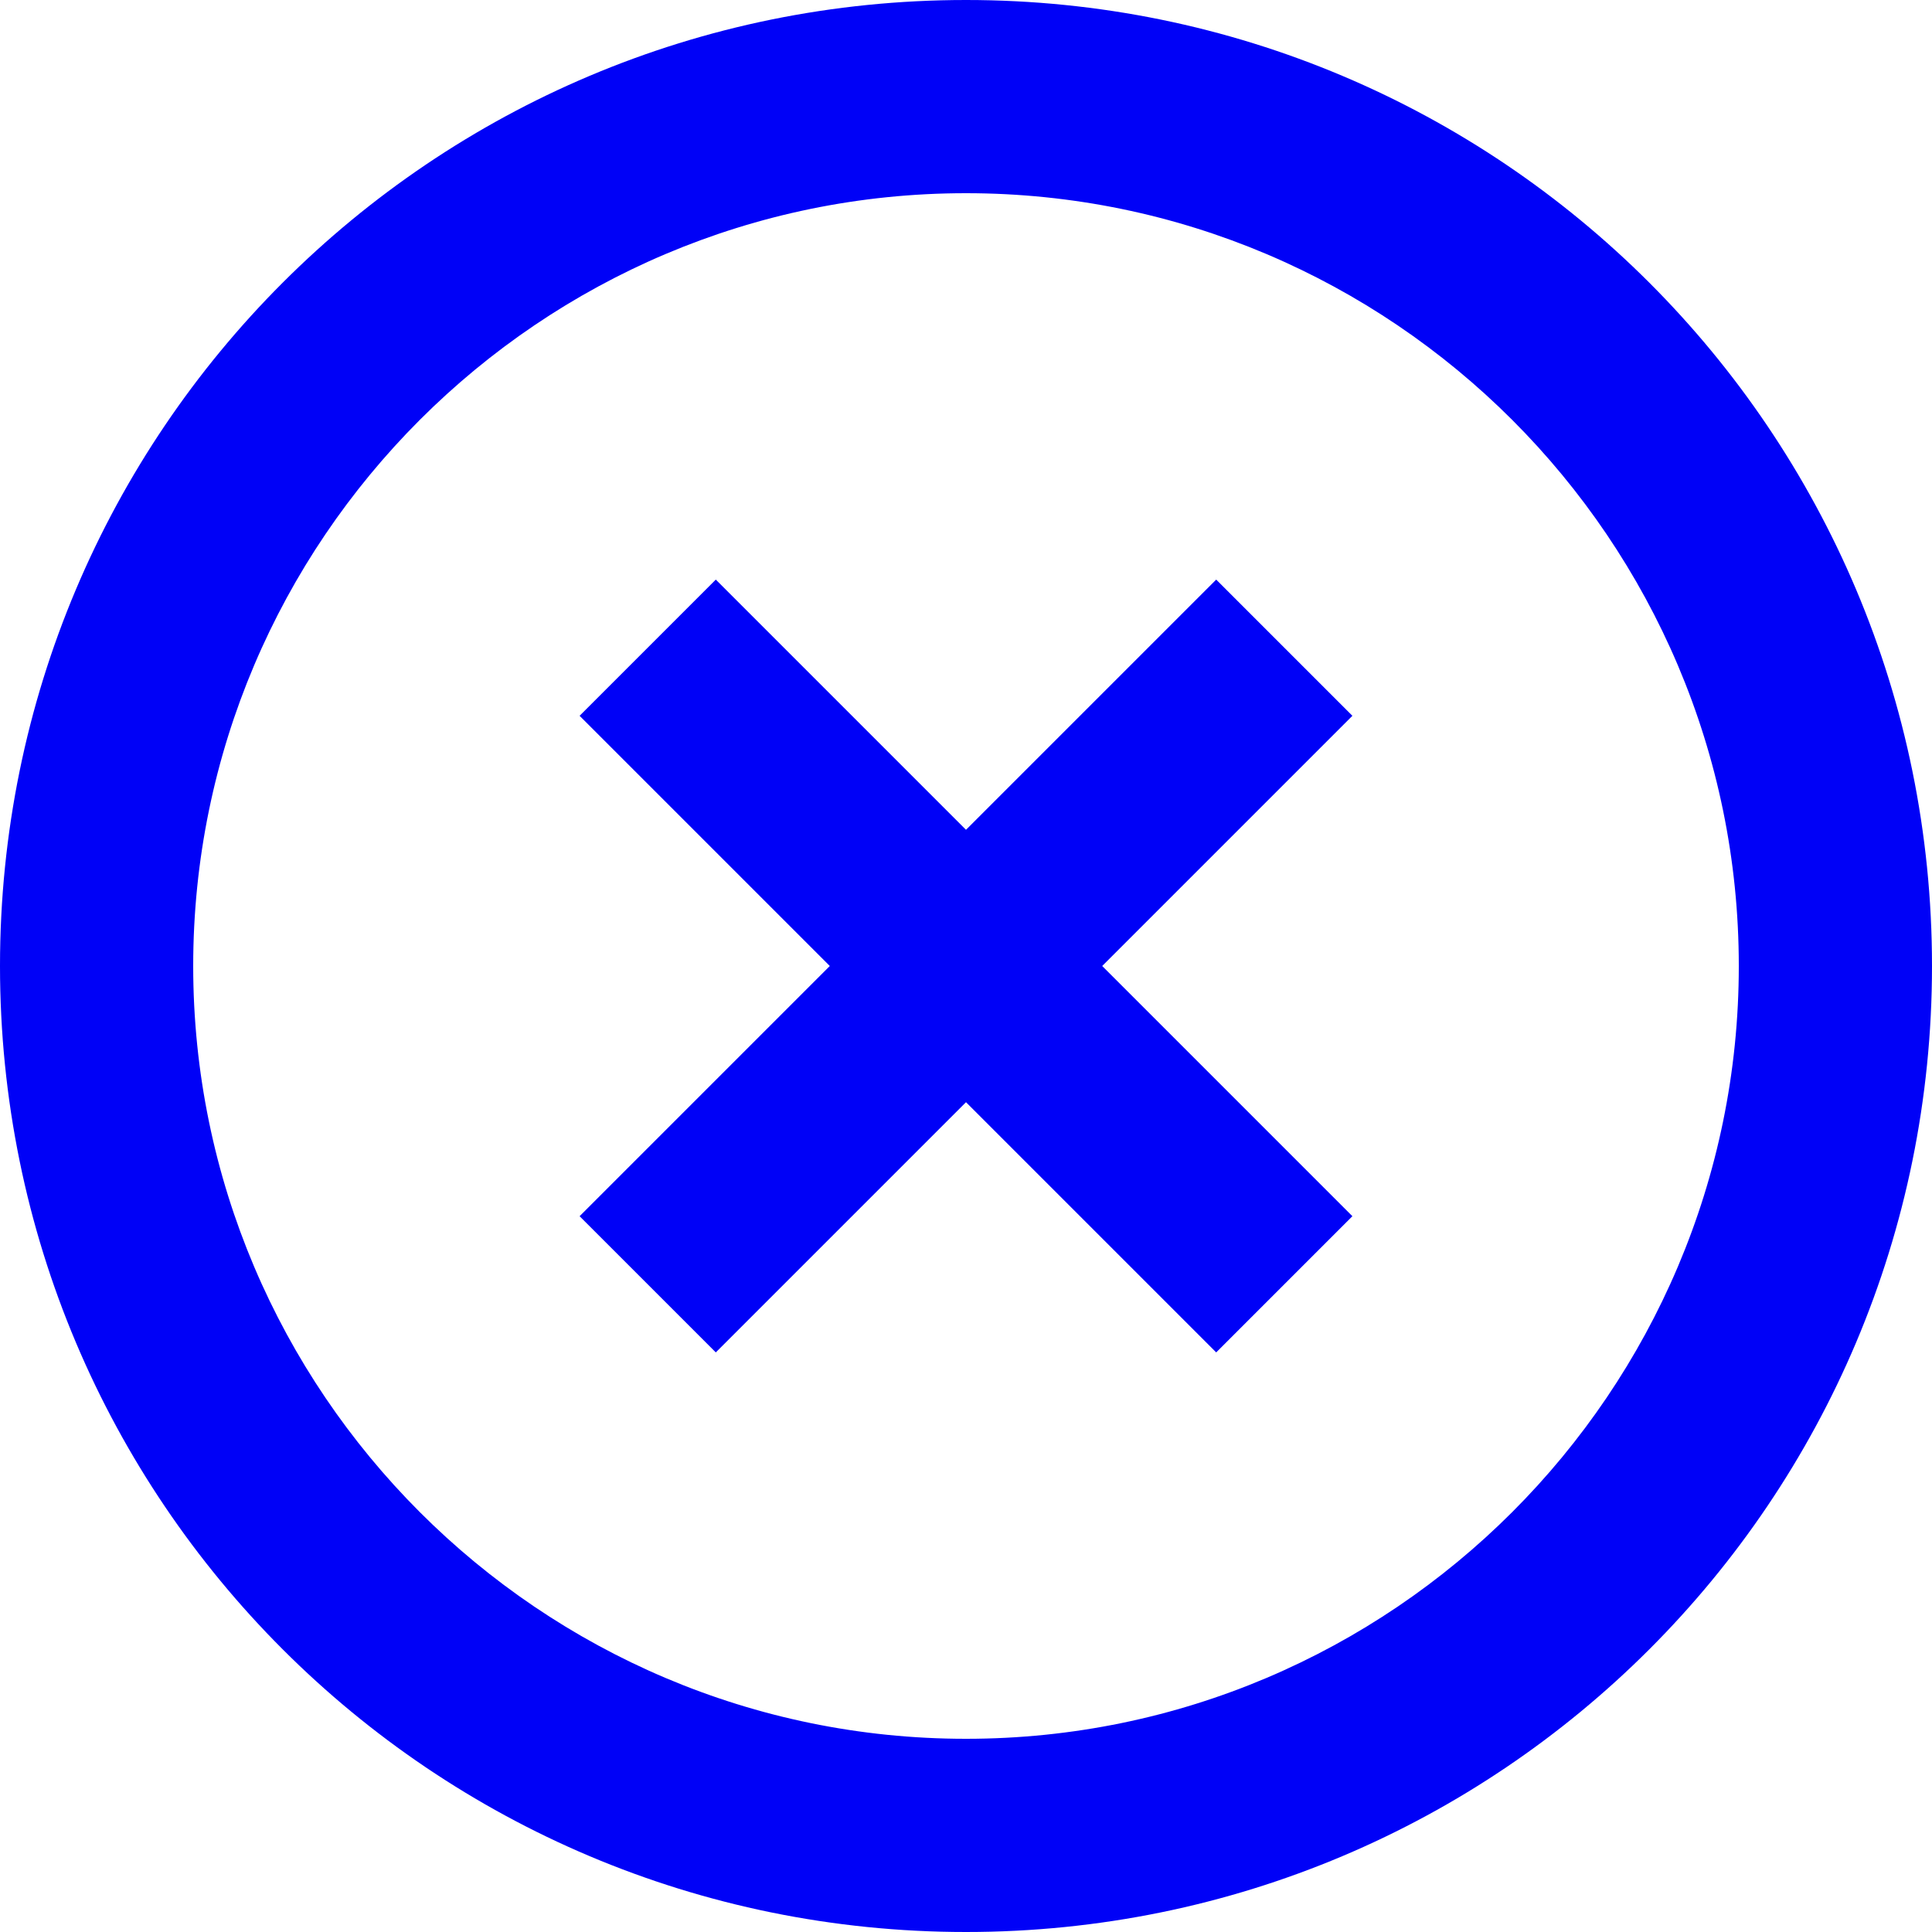
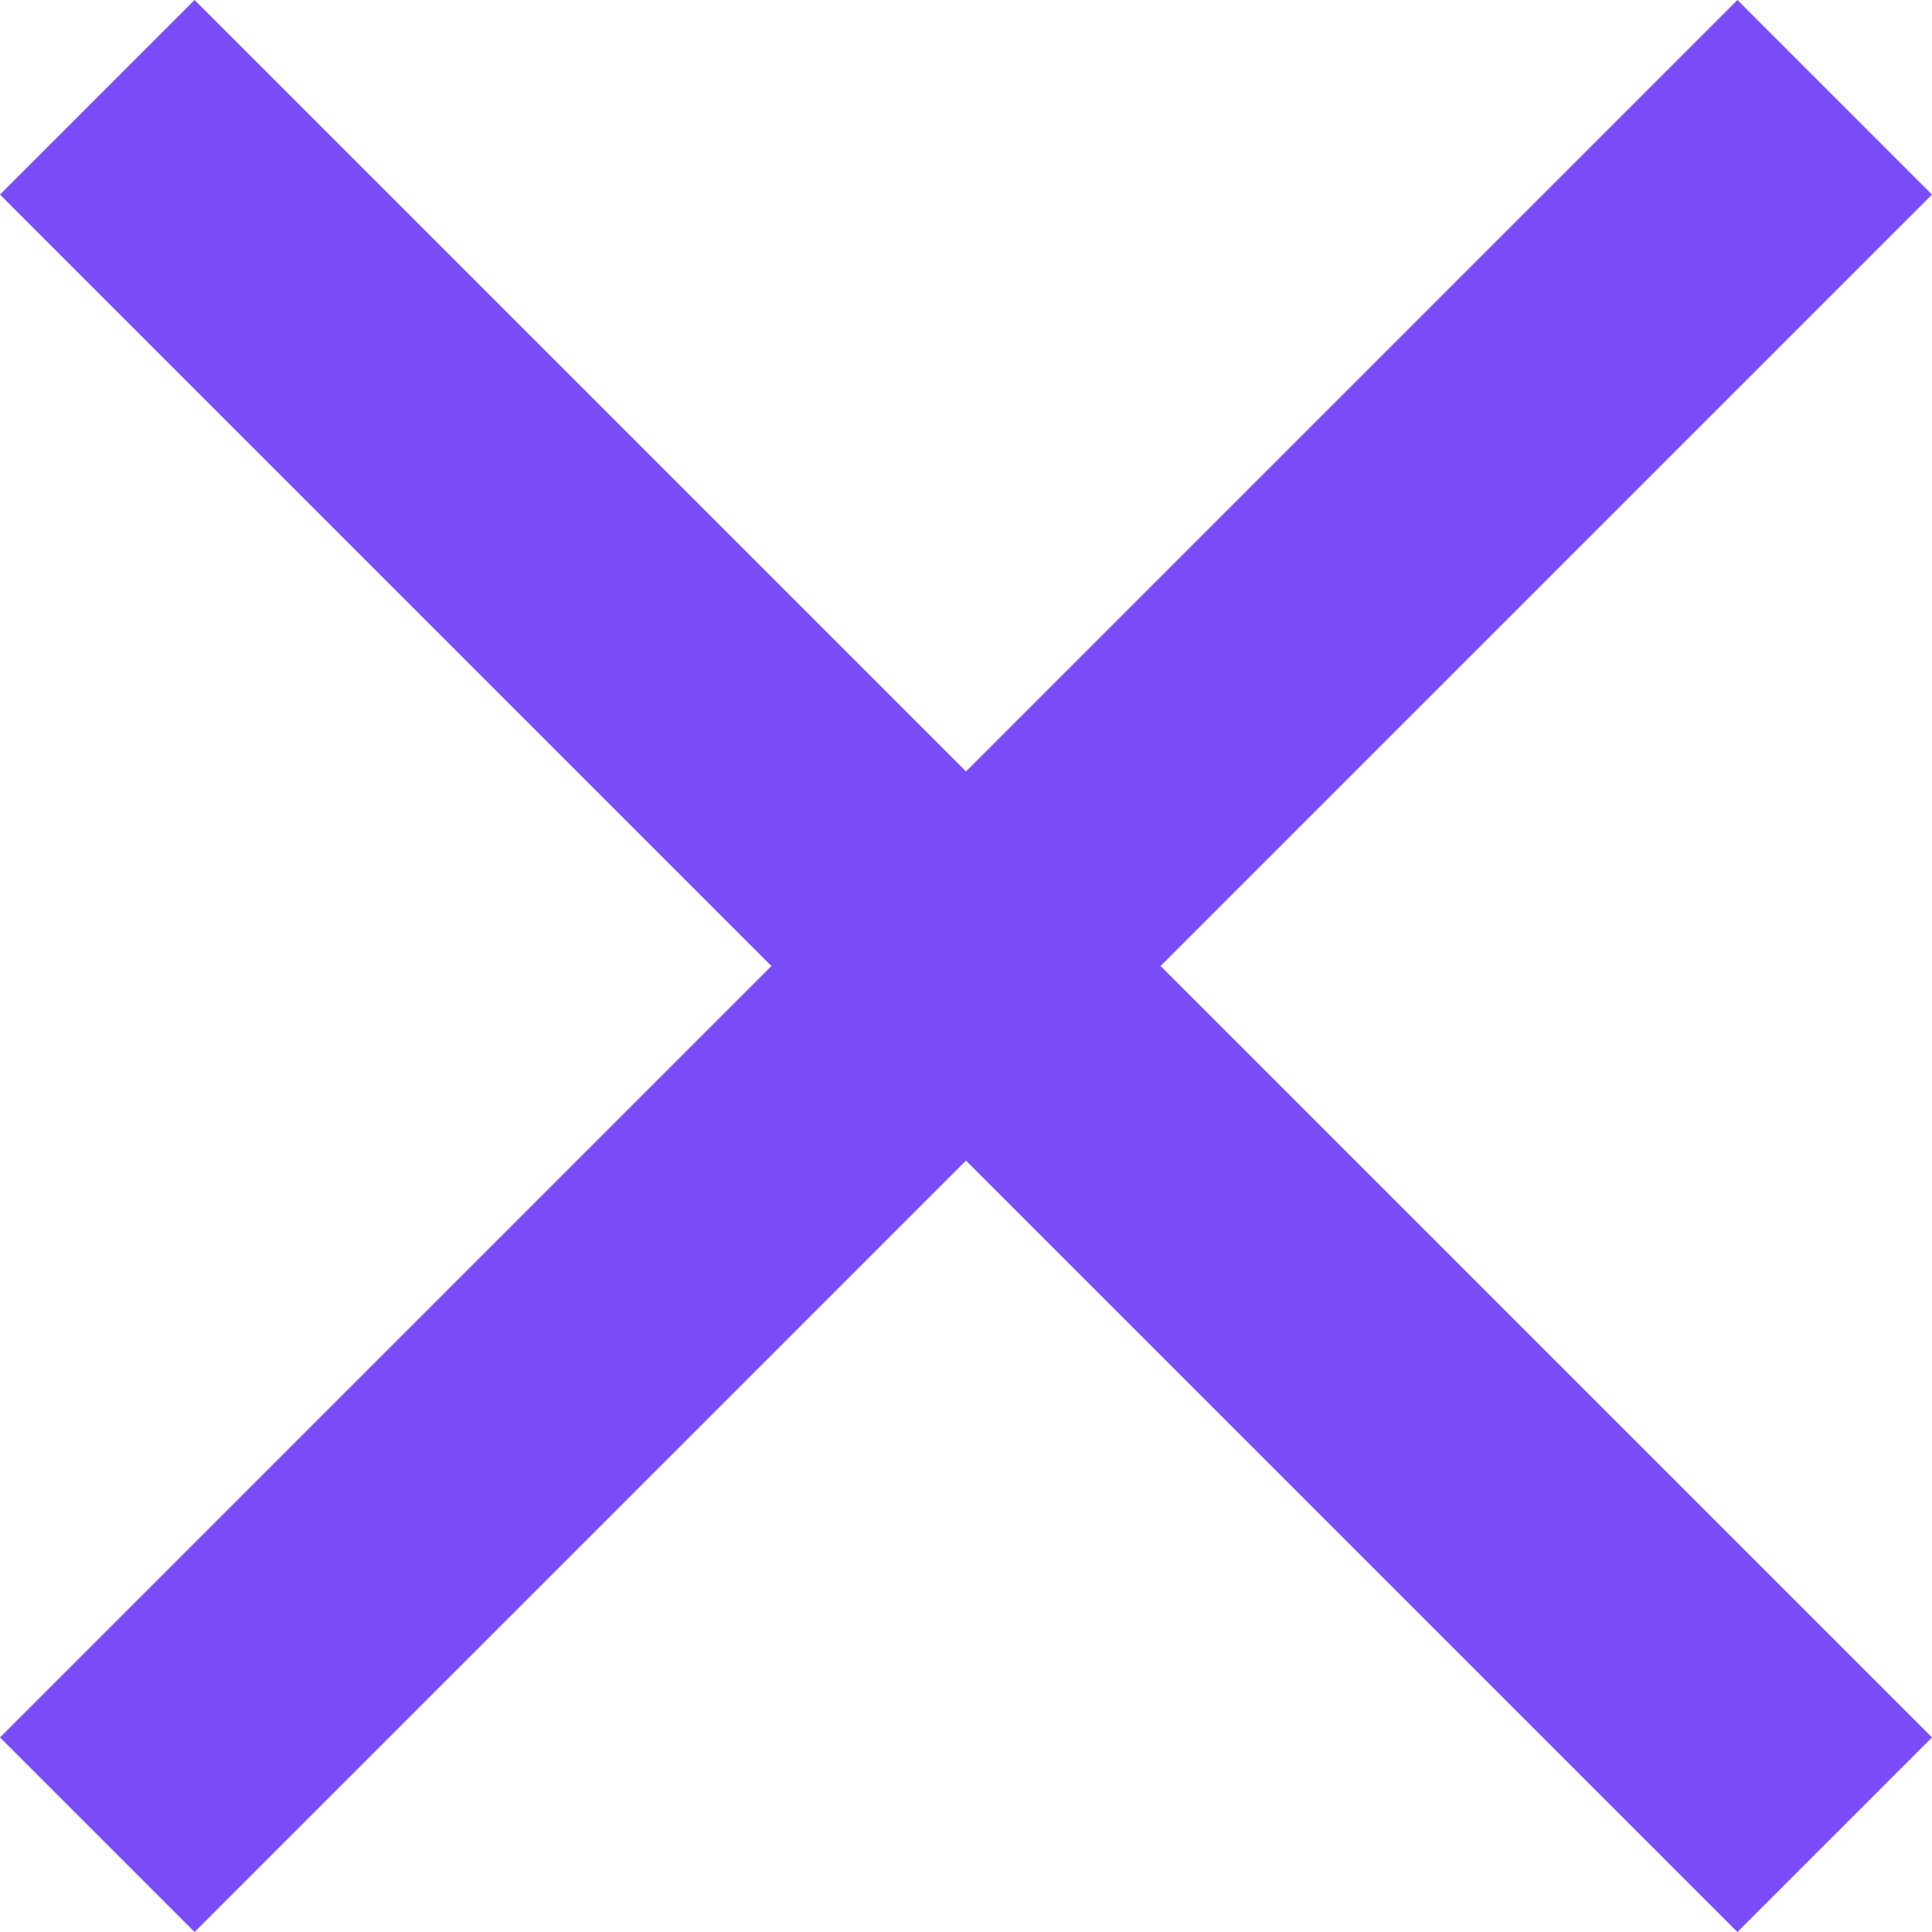
- <svg xmlns="http://www.w3.org/2000/svg" width="20px" height="20px" viewBox="0 0 20 20" version="1.1">
-   <path fill="#0001F7" d="M10,18 C5.59,18 2,14.41 2,10 C2,5.59 5.59,2 10,2 C14.41,2 18,5.59 18,10 C18,14.41 14.41,18 10,18 L10,18 Z M10,0 C4.47,0 0,4.47 0,10 C0,15.53 4.47,20 10,20 C15.53,20 20,15.53 20,10 C20,4.47 15.53,0 10,0 L10,0 Z M12.59,6 L10,8.59 L7.41,6 L6,7.41 L8.59,10 L6,12.59 L7.41,14 L10,11.41 L12.59,14 L14,12.59 L11.41,10 L14,7.41 L12.59,6 L12.59,6 Z" id="Shape" />
+ <svg xmlns="http://www.w3.org/2000/svg" width="14px" height="14px" viewBox="0 0 14 14" version="1.1">
+   <polygon fill="#7a4df9" points="14 1.41 12.59 0 7 5.59 1.41 0 0 1.41 5.59 7 0 12.59 1.41 14 7 8.41 12.59 14 14 12.59 8.41 7" />
</svg>
